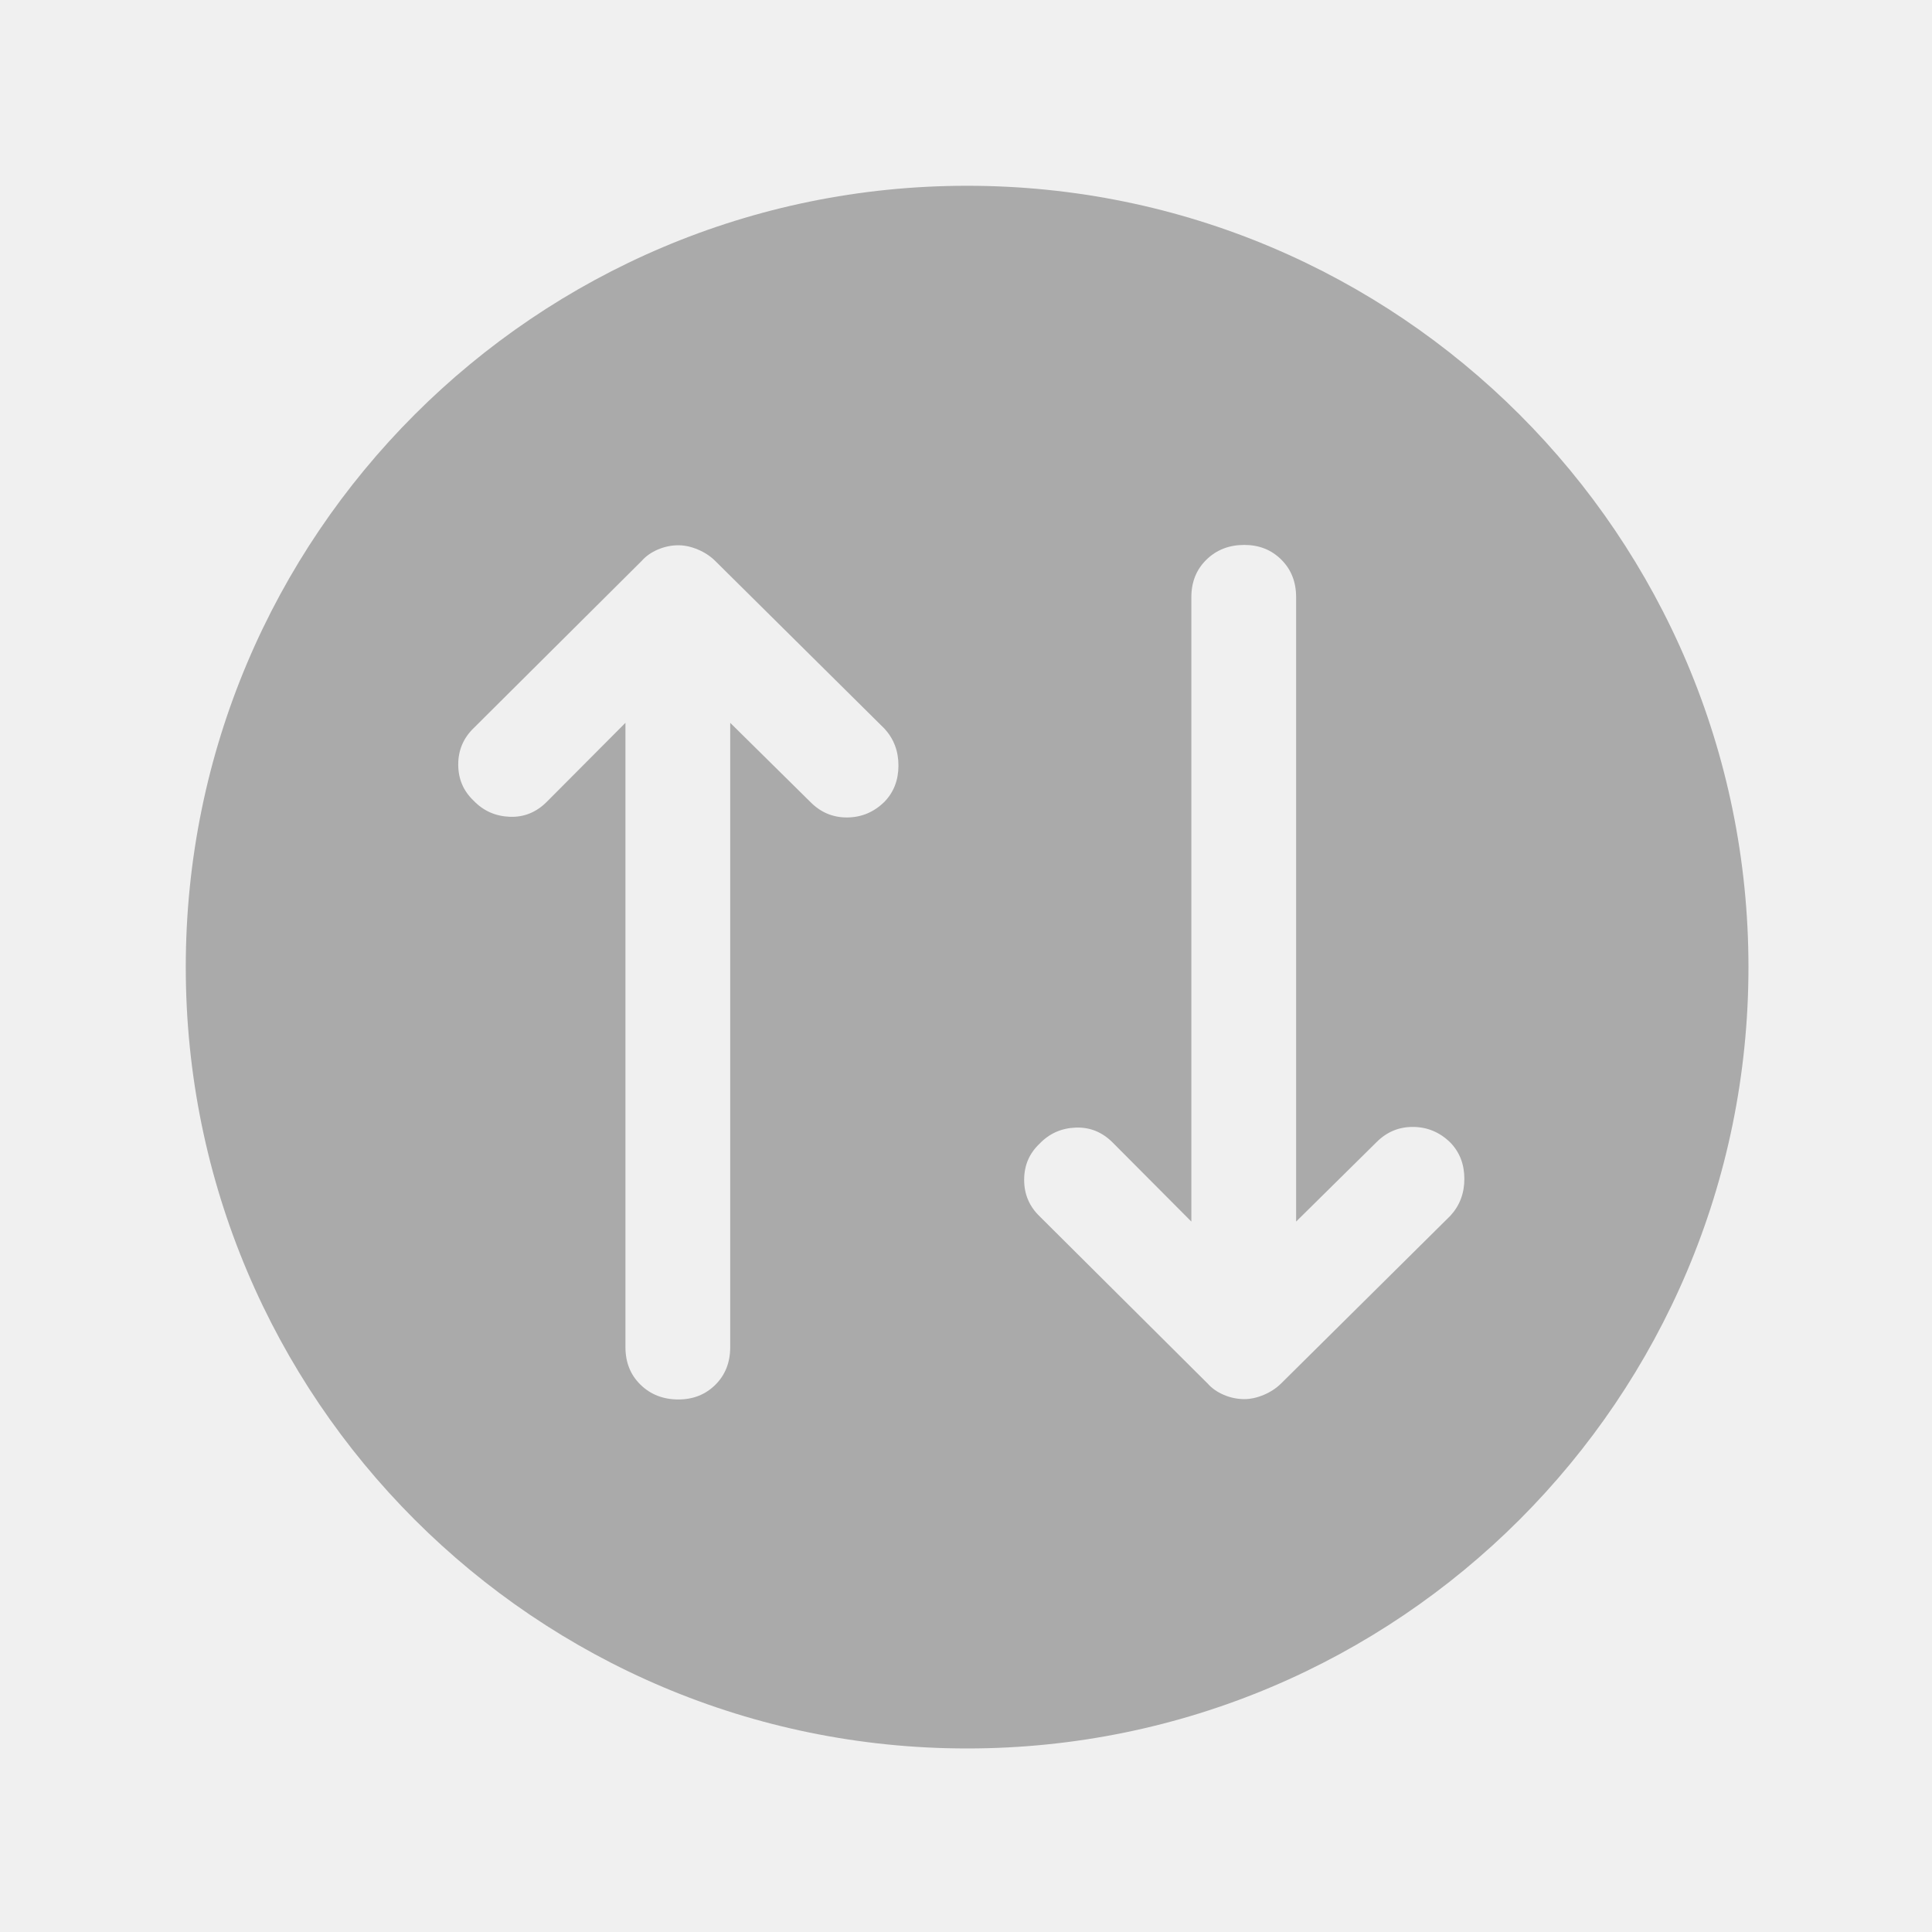
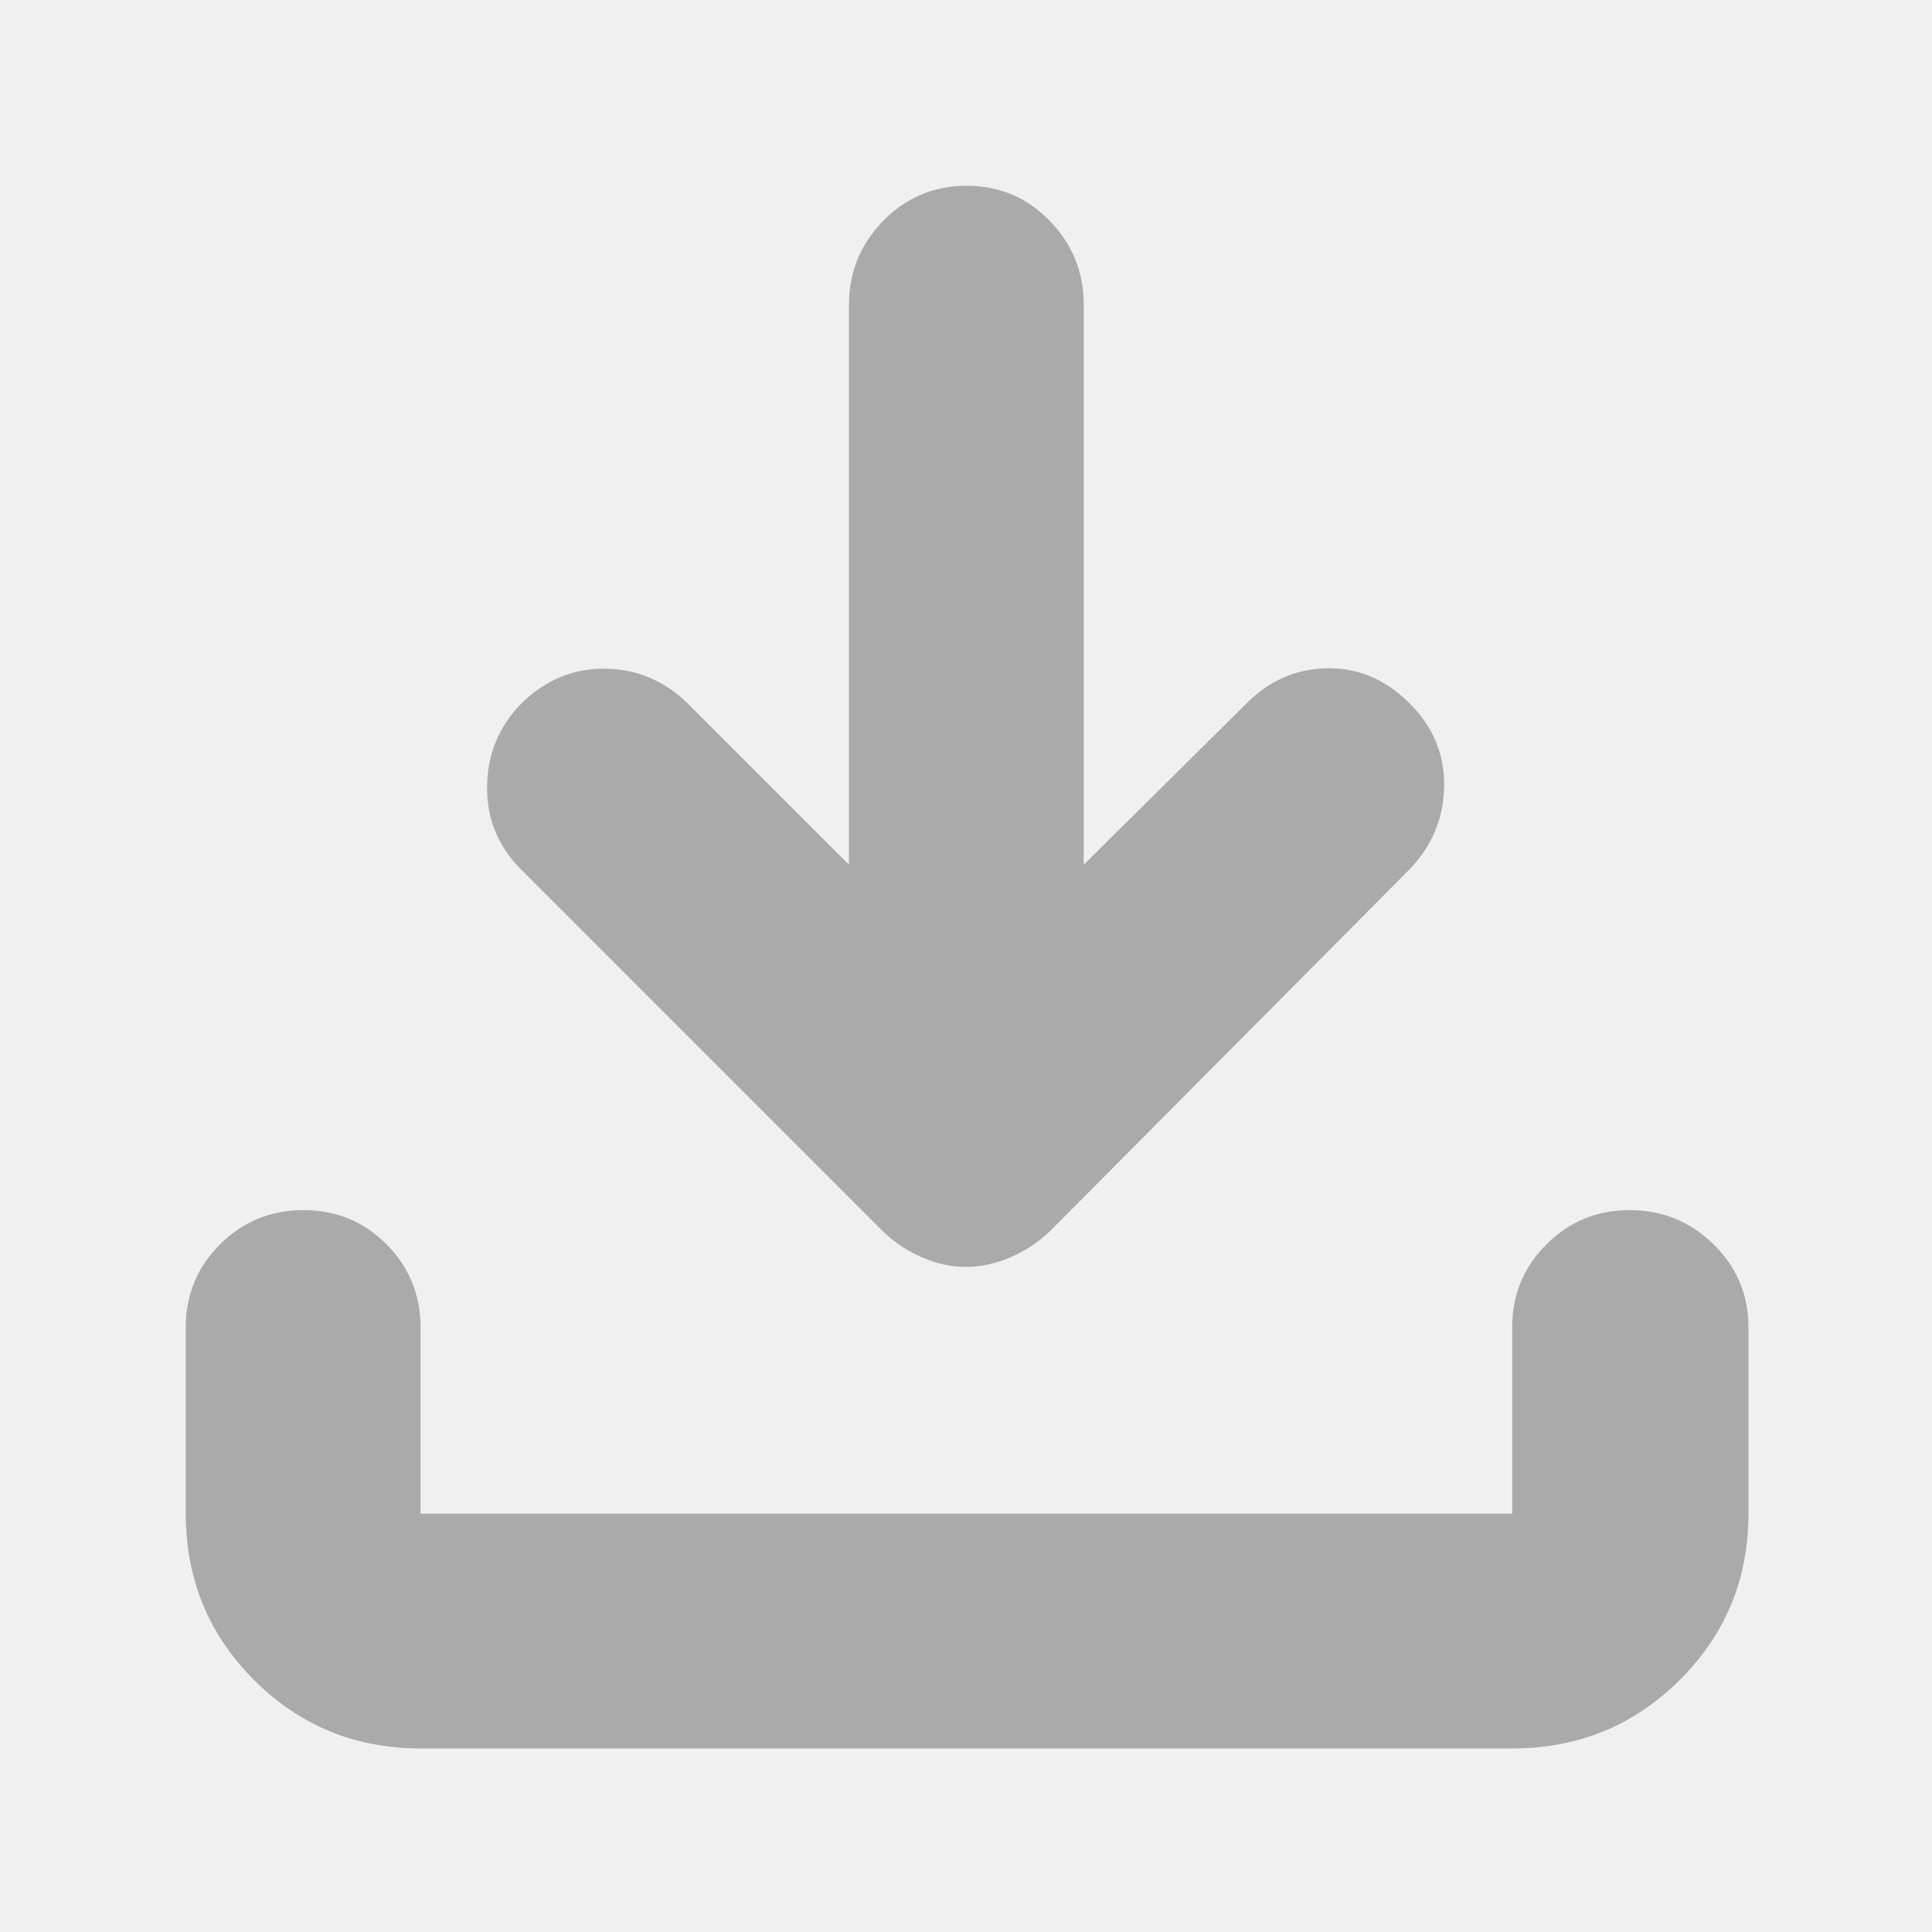
<svg xmlns="http://www.w3.org/2000/svg" width="156" height="156" viewBox="0 0 156 156" fill="none">
-   <g clip-path="url(#clip0_28615_43)">
-     <path fill-rule="evenodd" clip-rule="evenodd" d="M78.09 141.18C112.934 141.18 141.18 112.934 141.18 78.09C141.18 43.246 112.934 15 78.09 15C43.246 15 15 43.246 15 78.09C15 112.934 43.246 141.18 78.09 141.18ZM96.196 98.636V48.222C96.196 46.992 96.603 45.981 97.416 45.189C98.229 44.396 99.247 44 100.472 44C101.668 44 102.664 44.396 103.461 45.189C104.258 45.981 104.656 46.992 104.656 48.222V98.636L111.126 92.246C111.957 91.402 112.951 90.985 114.107 90.994C115.264 91.004 116.266 91.427 117.114 92.262C117.862 93.037 118.237 94.008 118.24 95.177C118.243 96.346 117.868 97.341 117.114 98.163L103.434 111.719C103.044 112.099 102.58 112.403 102.04 112.631C101.499 112.858 100.976 112.972 100.472 112.972C99.907 112.972 99.357 112.858 98.821 112.631C98.287 112.403 97.852 112.099 97.517 111.719L83.954 98.221C83.115 97.415 82.695 96.43 82.695 95.268C82.695 94.105 83.11 93.132 83.939 92.349C84.725 91.527 85.698 91.093 86.857 91.048C88.016 91.003 89.025 91.418 89.883 92.294L96.196 98.636ZM50.502 108.778V58.364L44.188 64.706C43.33 65.582 42.321 65.997 41.162 65.952C40.003 65.906 39.03 65.473 38.244 64.651C37.415 63.868 37 62.895 37 61.732C37 60.57 37.42 59.585 38.259 58.779L51.823 45.281C52.157 44.901 52.592 44.597 53.126 44.369C53.662 44.142 54.212 44.028 54.777 44.028C55.282 44.028 55.804 44.142 56.345 44.369C56.885 44.597 57.35 44.901 57.739 45.281L71.419 58.837C72.173 59.659 72.548 60.654 72.545 61.823C72.543 62.991 72.167 63.963 71.419 64.738C70.572 65.573 69.569 65.996 68.412 66.006C67.256 66.015 66.262 65.598 65.432 64.754L58.961 58.364V108.778C58.961 110.008 58.563 111.019 57.766 111.811C56.969 112.604 55.973 113 54.777 113C53.553 113 52.534 112.604 51.721 111.811C50.908 111.019 50.502 110.008 50.502 108.778Z" fill="#AAAAAA" />
-   </g>
-   <defs>
-     <clipPath id="clip0_28615_43">
-       <rect width="155.294" height="155.294" fill="white" />
-     </clipPath>
-   </defs>
+   <path d="M78 102.299C76.812 102.299 75.616 102.036 74.412 101.51C73.21 100.983 72.141 100.26 71.207 99.342L42.047 70.181C40.195 68.309 39.29 66.069 39.33 63.464C39.371 60.858 40.301 58.63 42.121 56.779C44.076 54.874 46.343 53.946 48.923 53.993C51.504 54.039 53.739 55.008 55.63 56.9L68.551 69.819V24.599C68.551 21.973 69.474 19.717 71.319 17.831C73.164 15.944 75.408 15 78.051 15C80.693 15 82.93 15.944 84.761 17.831C86.592 19.717 87.507 21.973 87.507 24.599V69.819L100.548 56.9C102.383 55.008 104.557 54.029 107.068 53.962C109.58 53.895 111.8 54.81 113.73 56.708C115.688 58.606 116.647 60.867 116.608 63.489C116.568 66.111 115.602 68.382 113.71 70.303L84.852 99.342C83.913 100.26 82.833 100.983 81.612 101.51C80.391 102.036 79.187 102.299 78 102.299ZM33.958 141.18C28.681 141.18 24.202 139.34 20.52 135.66C16.84 131.978 15 127.499 15 122.222V107.189C15 104.554 15.922 102.315 17.767 100.474C19.614 98.632 21.858 97.712 24.5 97.712C27.142 97.712 29.378 98.632 31.21 100.474C33.042 102.315 33.958 104.554 33.958 107.189V122.222H122.101V107.189C122.101 104.554 123.024 102.315 124.87 100.474C126.715 98.632 128.956 97.712 131.592 97.712C134.226 97.712 136.483 98.632 138.362 100.474C140.241 102.315 141.18 104.554 141.18 107.189V122.222C141.18 127.499 139.328 131.978 135.623 135.66C131.919 139.34 127.411 141.18 122.101 141.18H33.958Z" fill="#AAAAAA" />
</svg>
